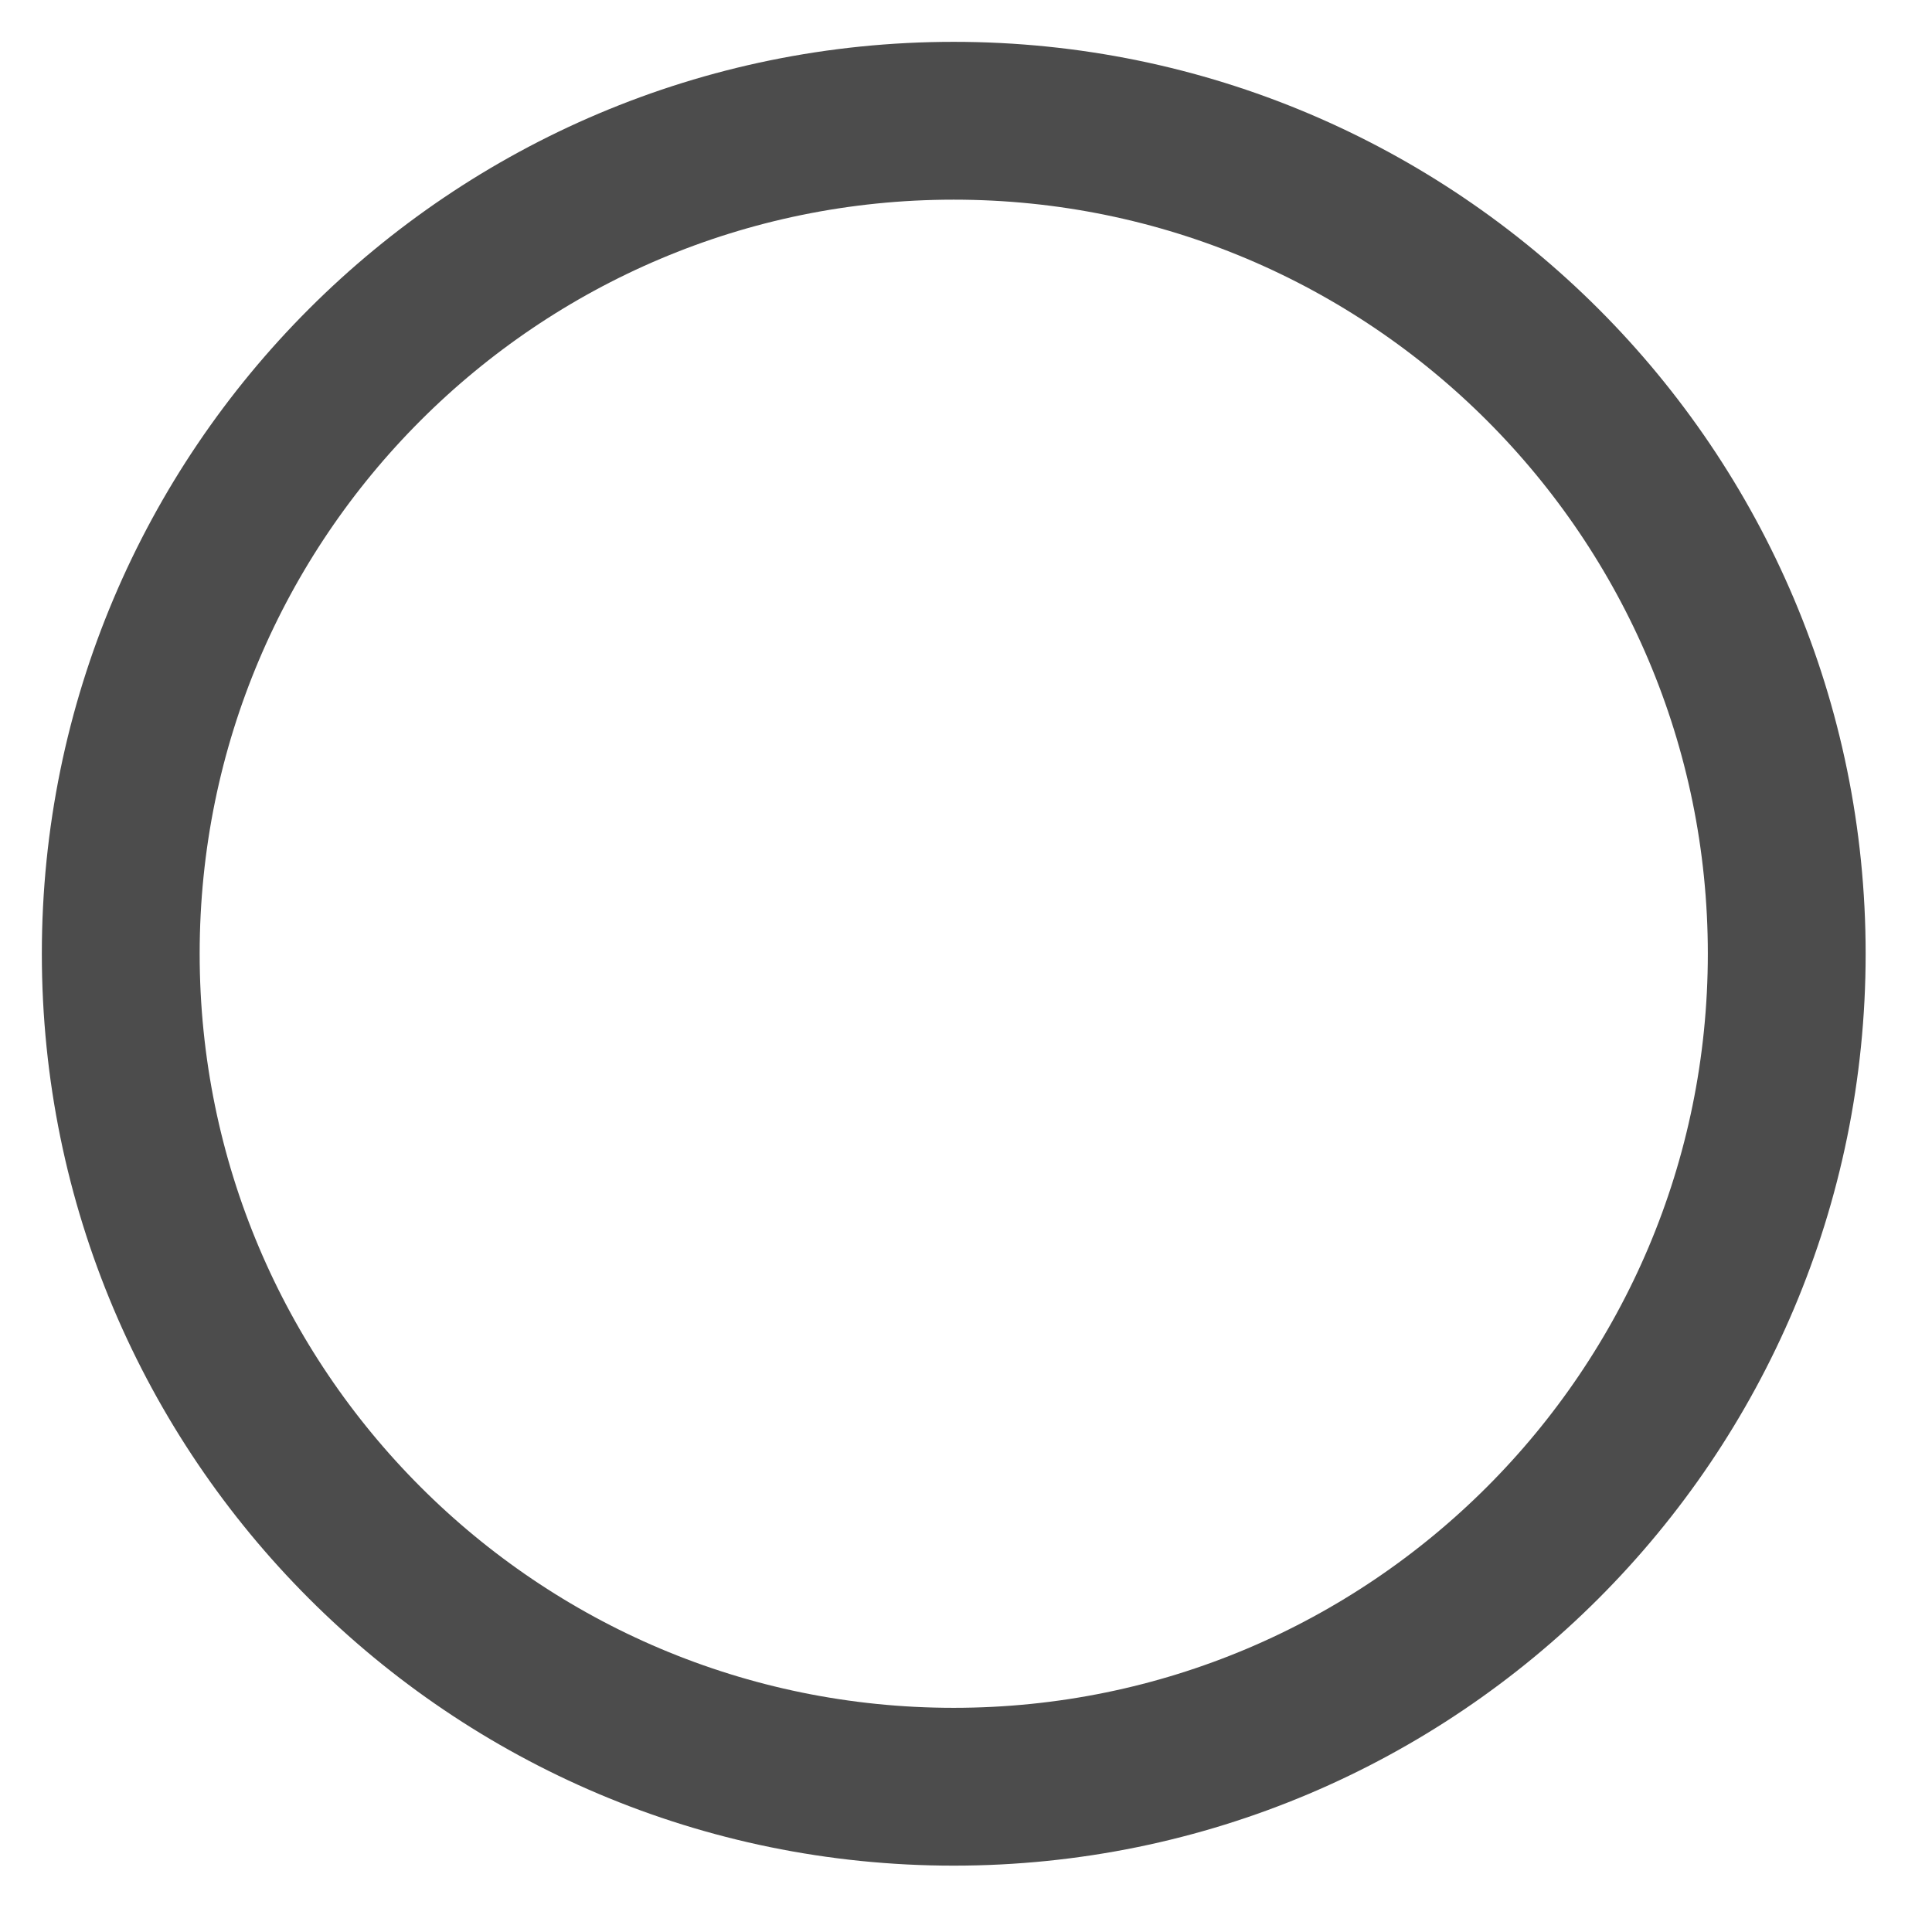
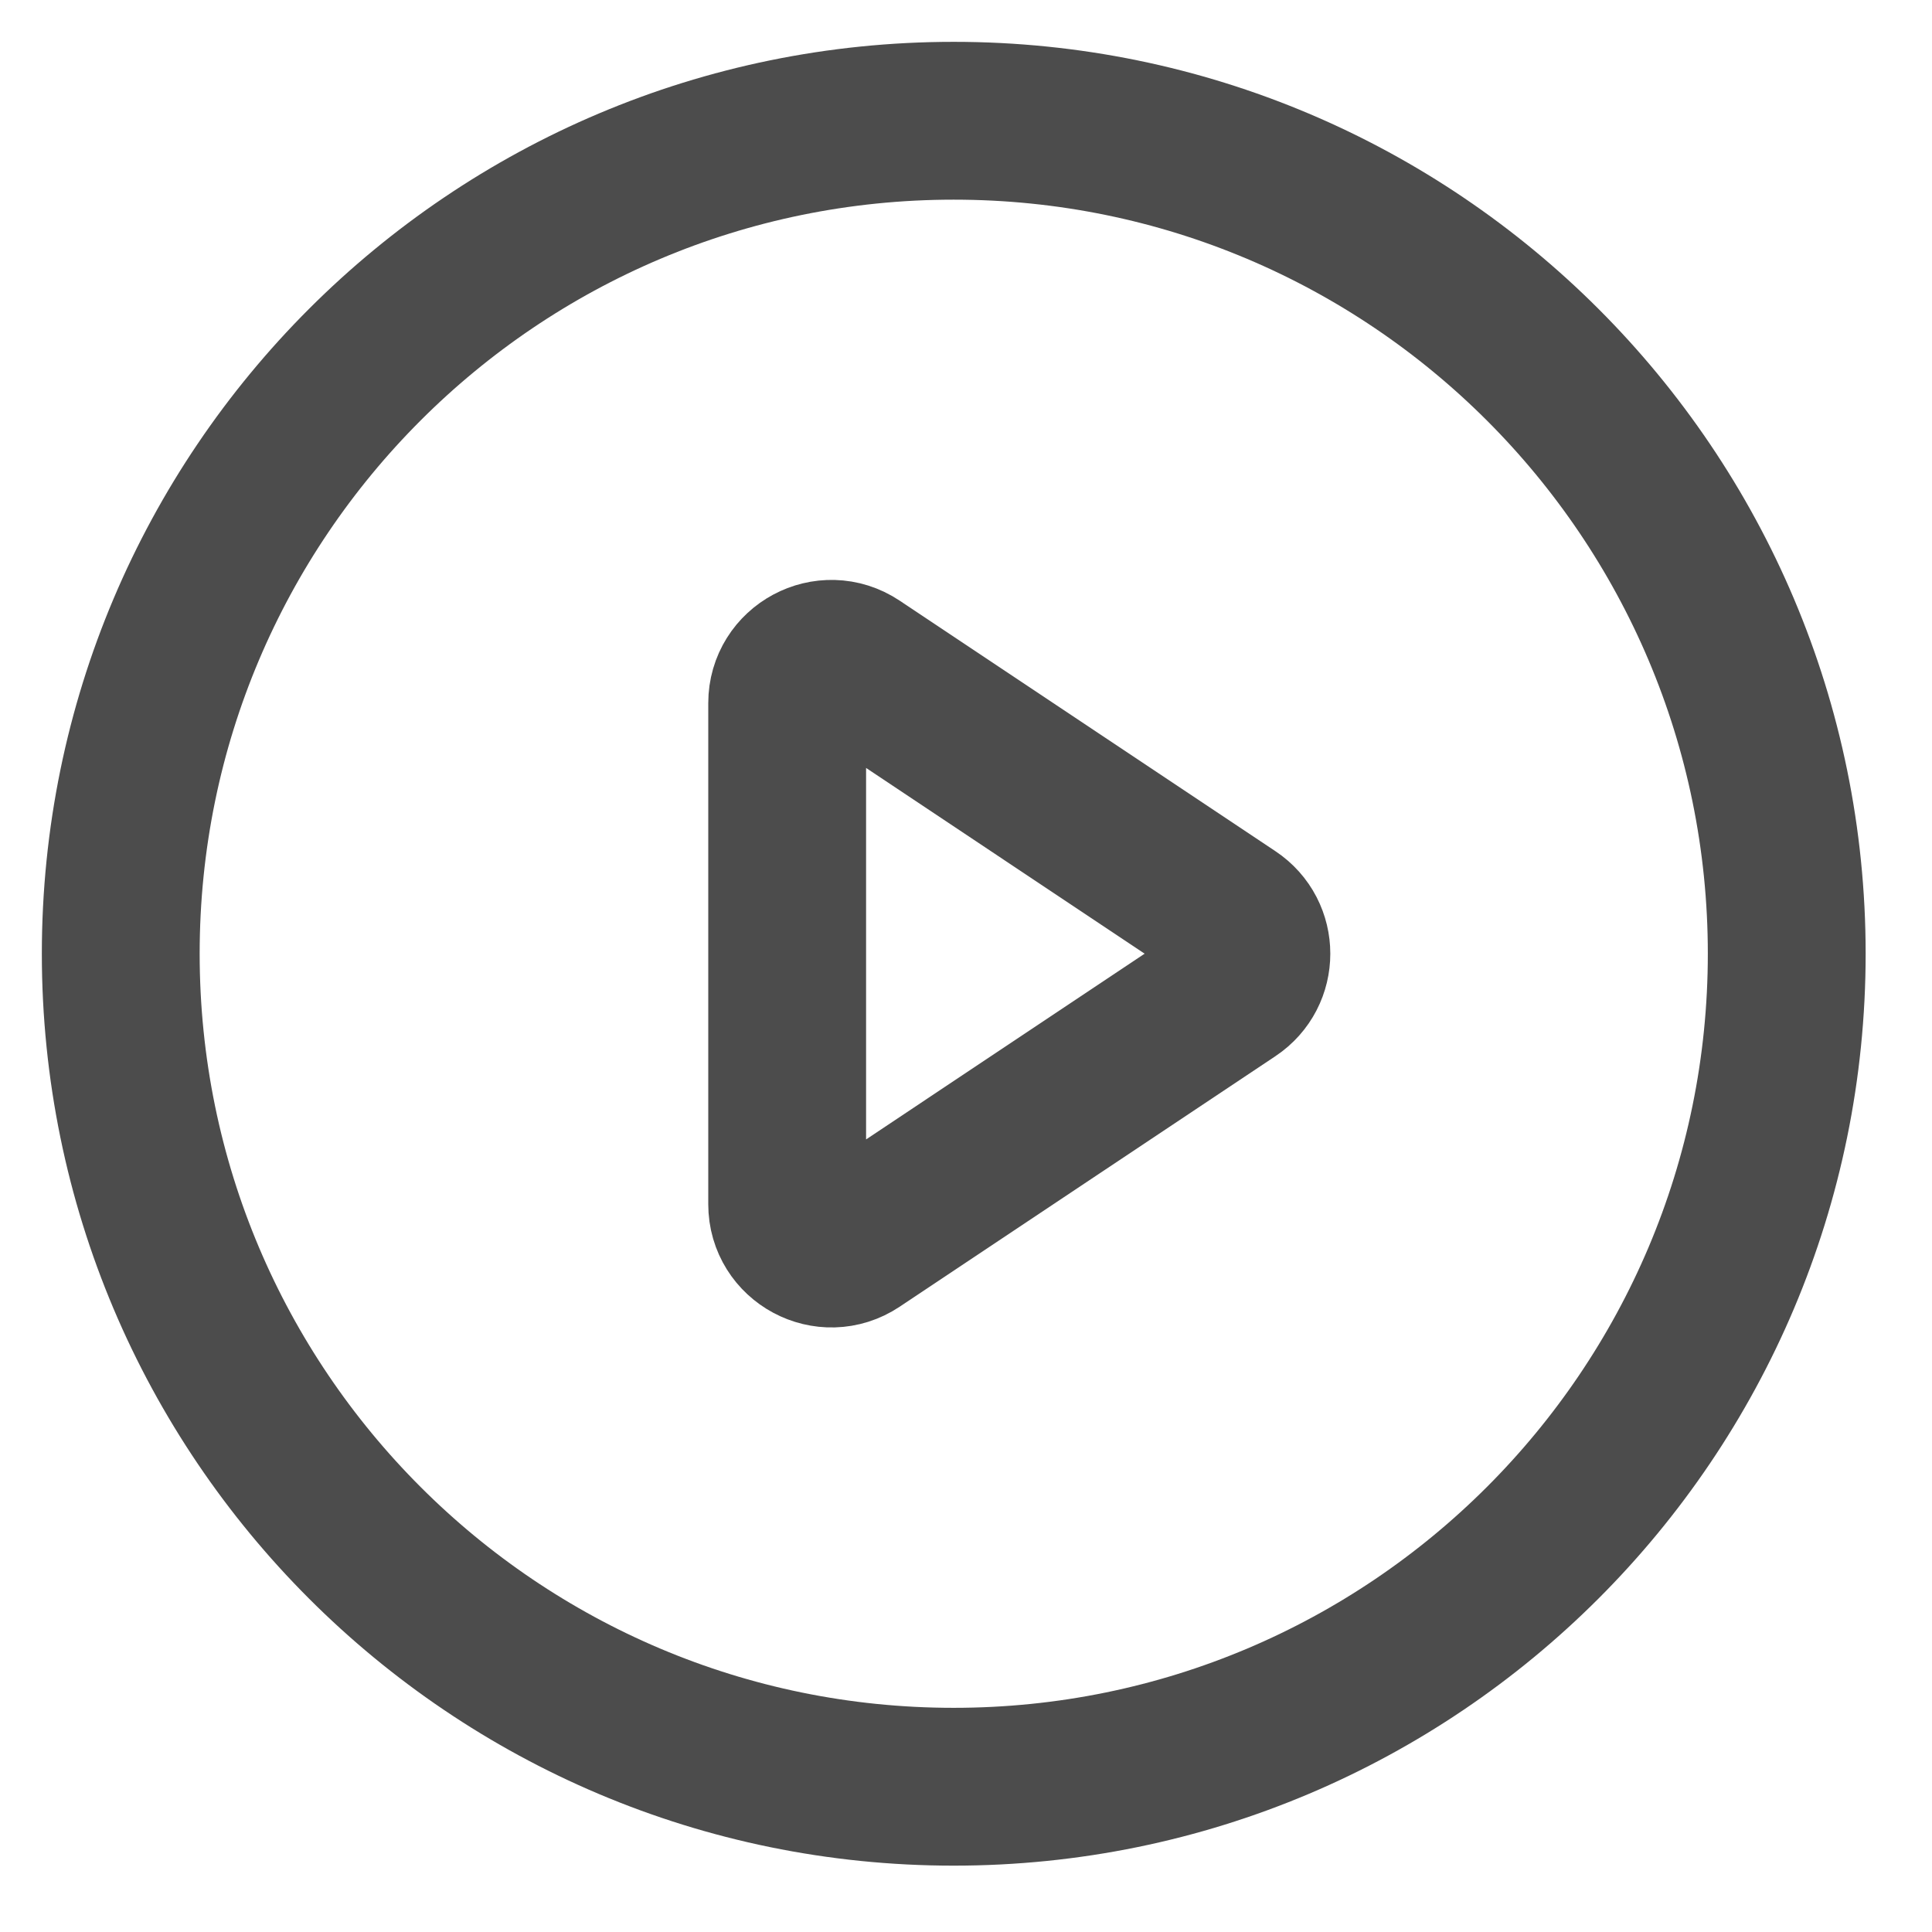
<svg xmlns="http://www.w3.org/2000/svg" width="16" height="16" viewBox="0 0 16 16" fill="none">
  <path d="M7.898 14.797C11.708 14.797 14.797 11.708 14.797 7.898C14.797 4.089 11.708 1 7.898 1C4.089 1 1 4.089 1 7.898C1 11.708 4.089 14.797 7.898 14.797Z" stroke="#4C4C4C" stroke-width="1.307" stroke-linecap="round" />
+   <path d="M6.519 5.823C6.519 5.531 6.845 5.356 7.088 5.518L10.2 7.593C10.418 7.738 10.418 8.058 10.2 8.203L7.088 10.278C6.845 10.44 6.519 10.265 6.519 9.973V5.823Z" stroke="#4C4C4C" stroke-width="1.307" stroke-linecap="round" />
</svg>
